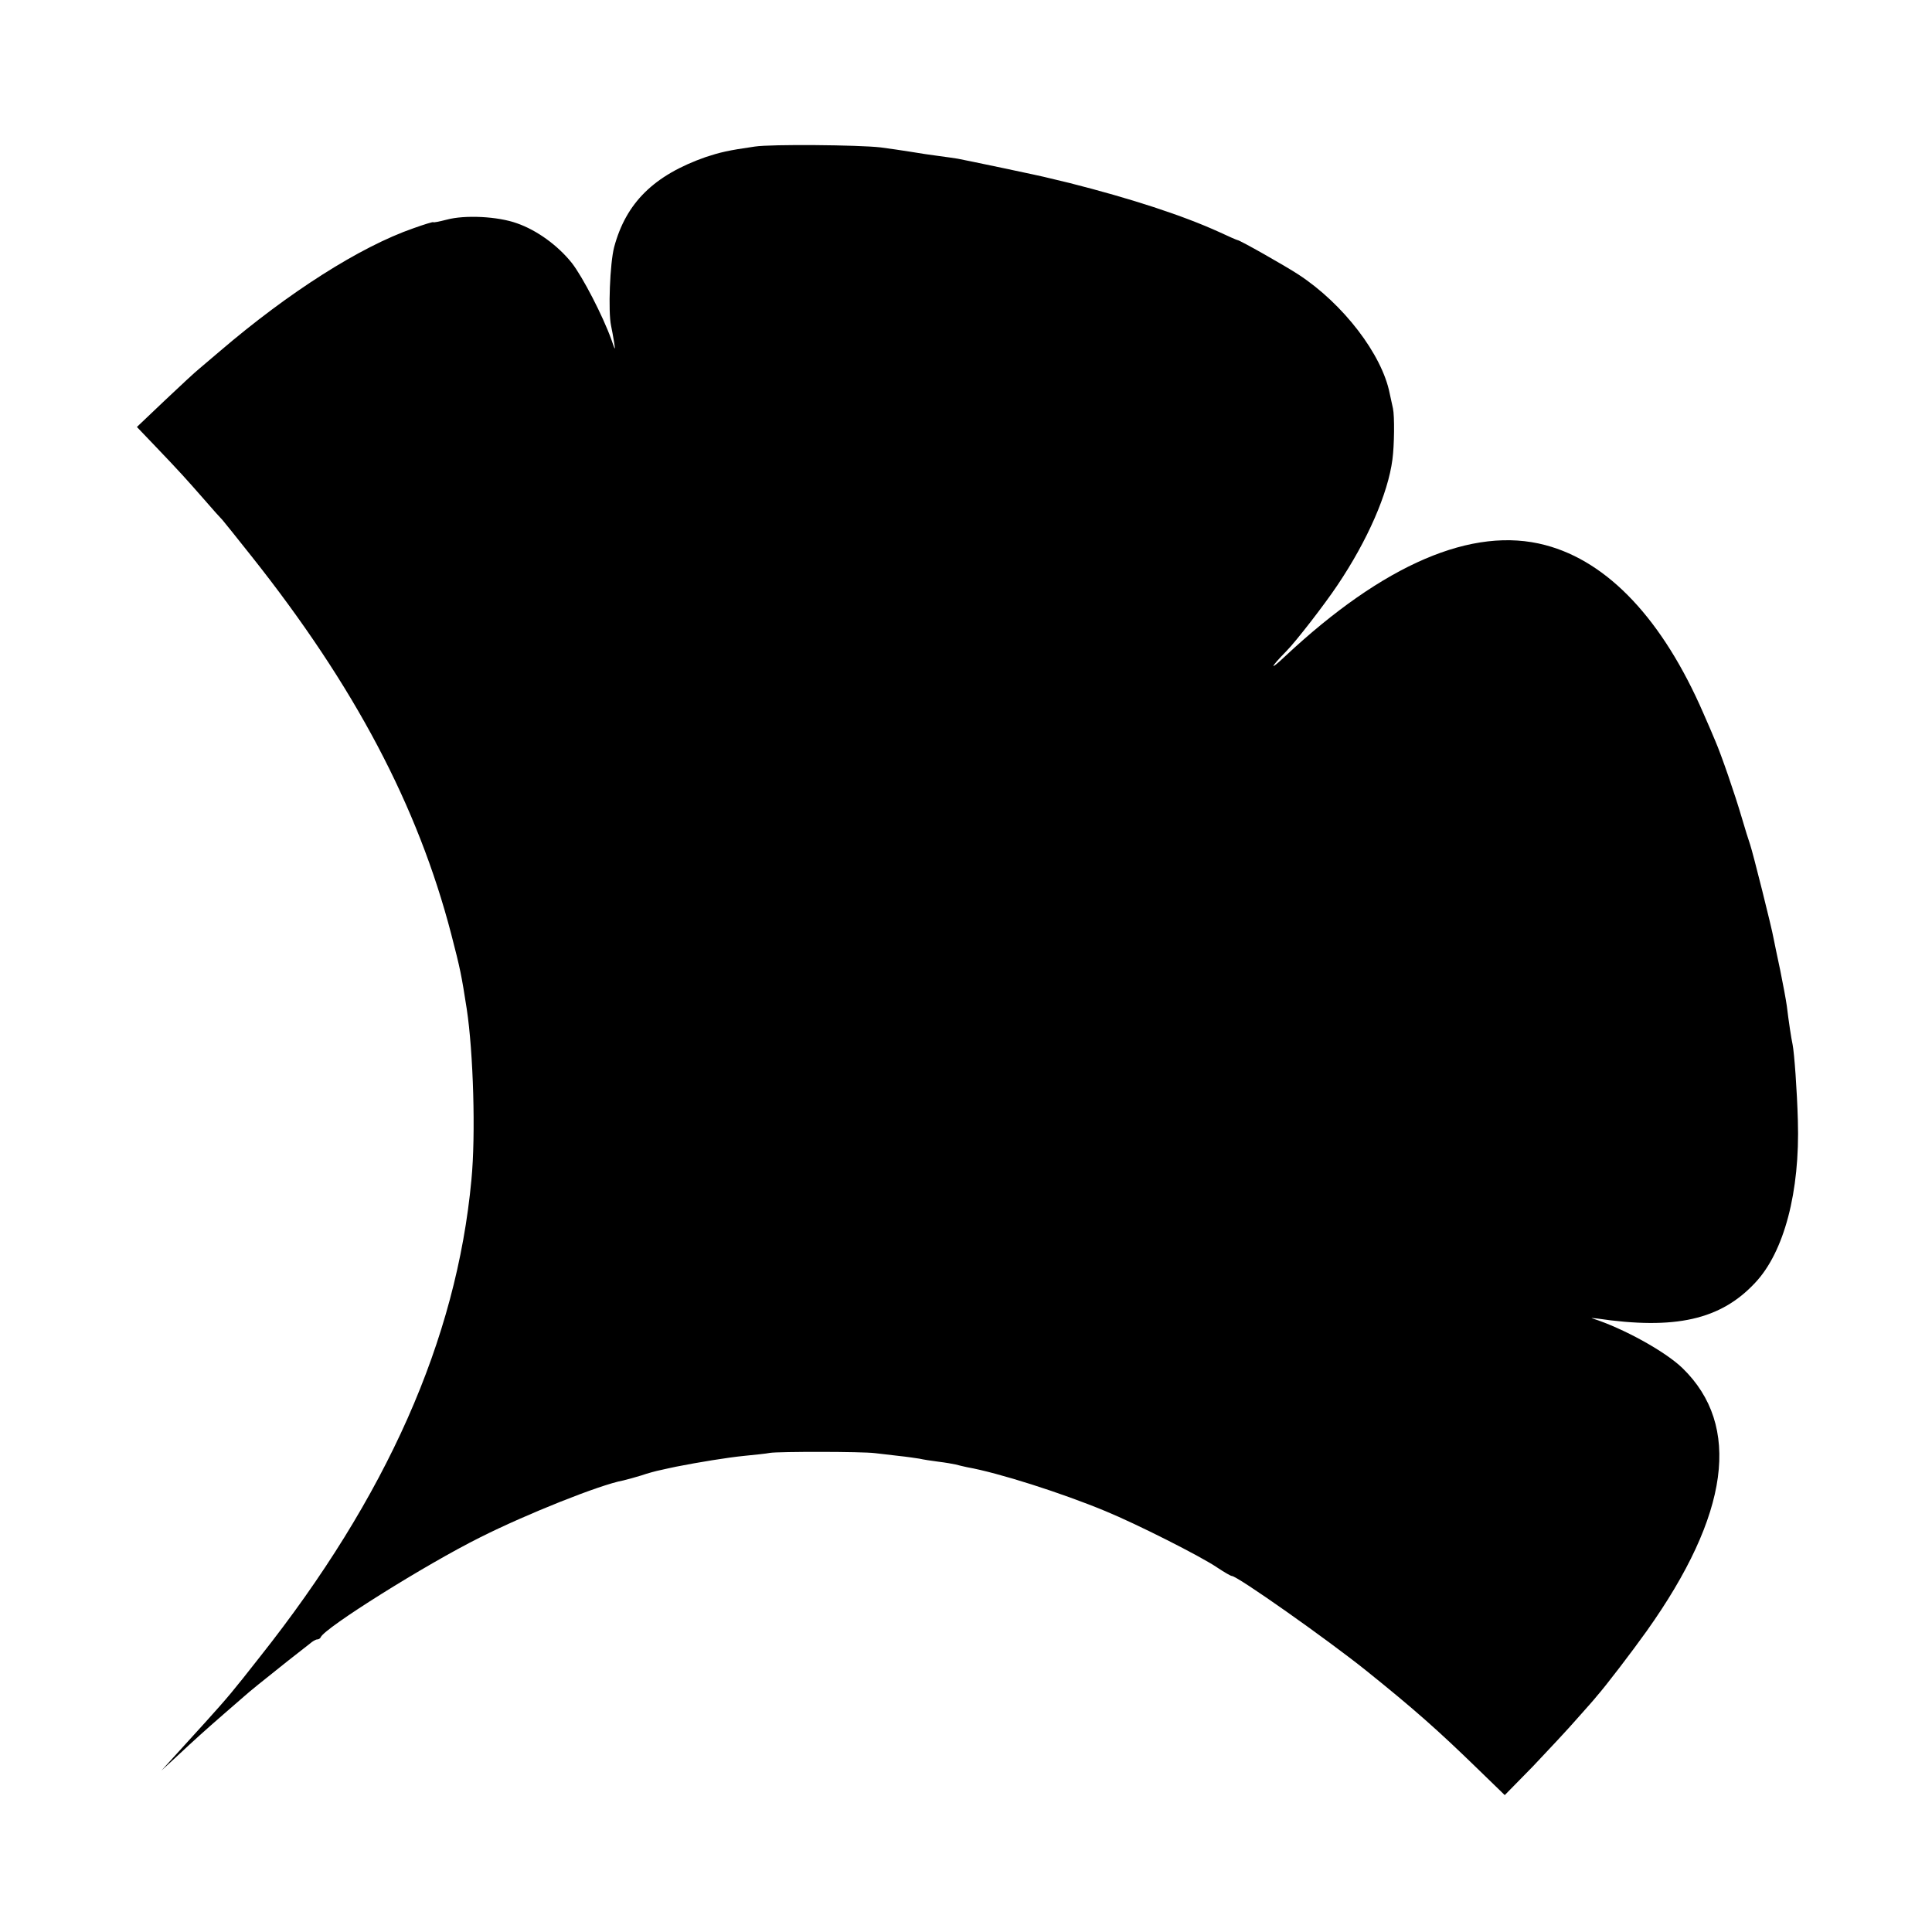
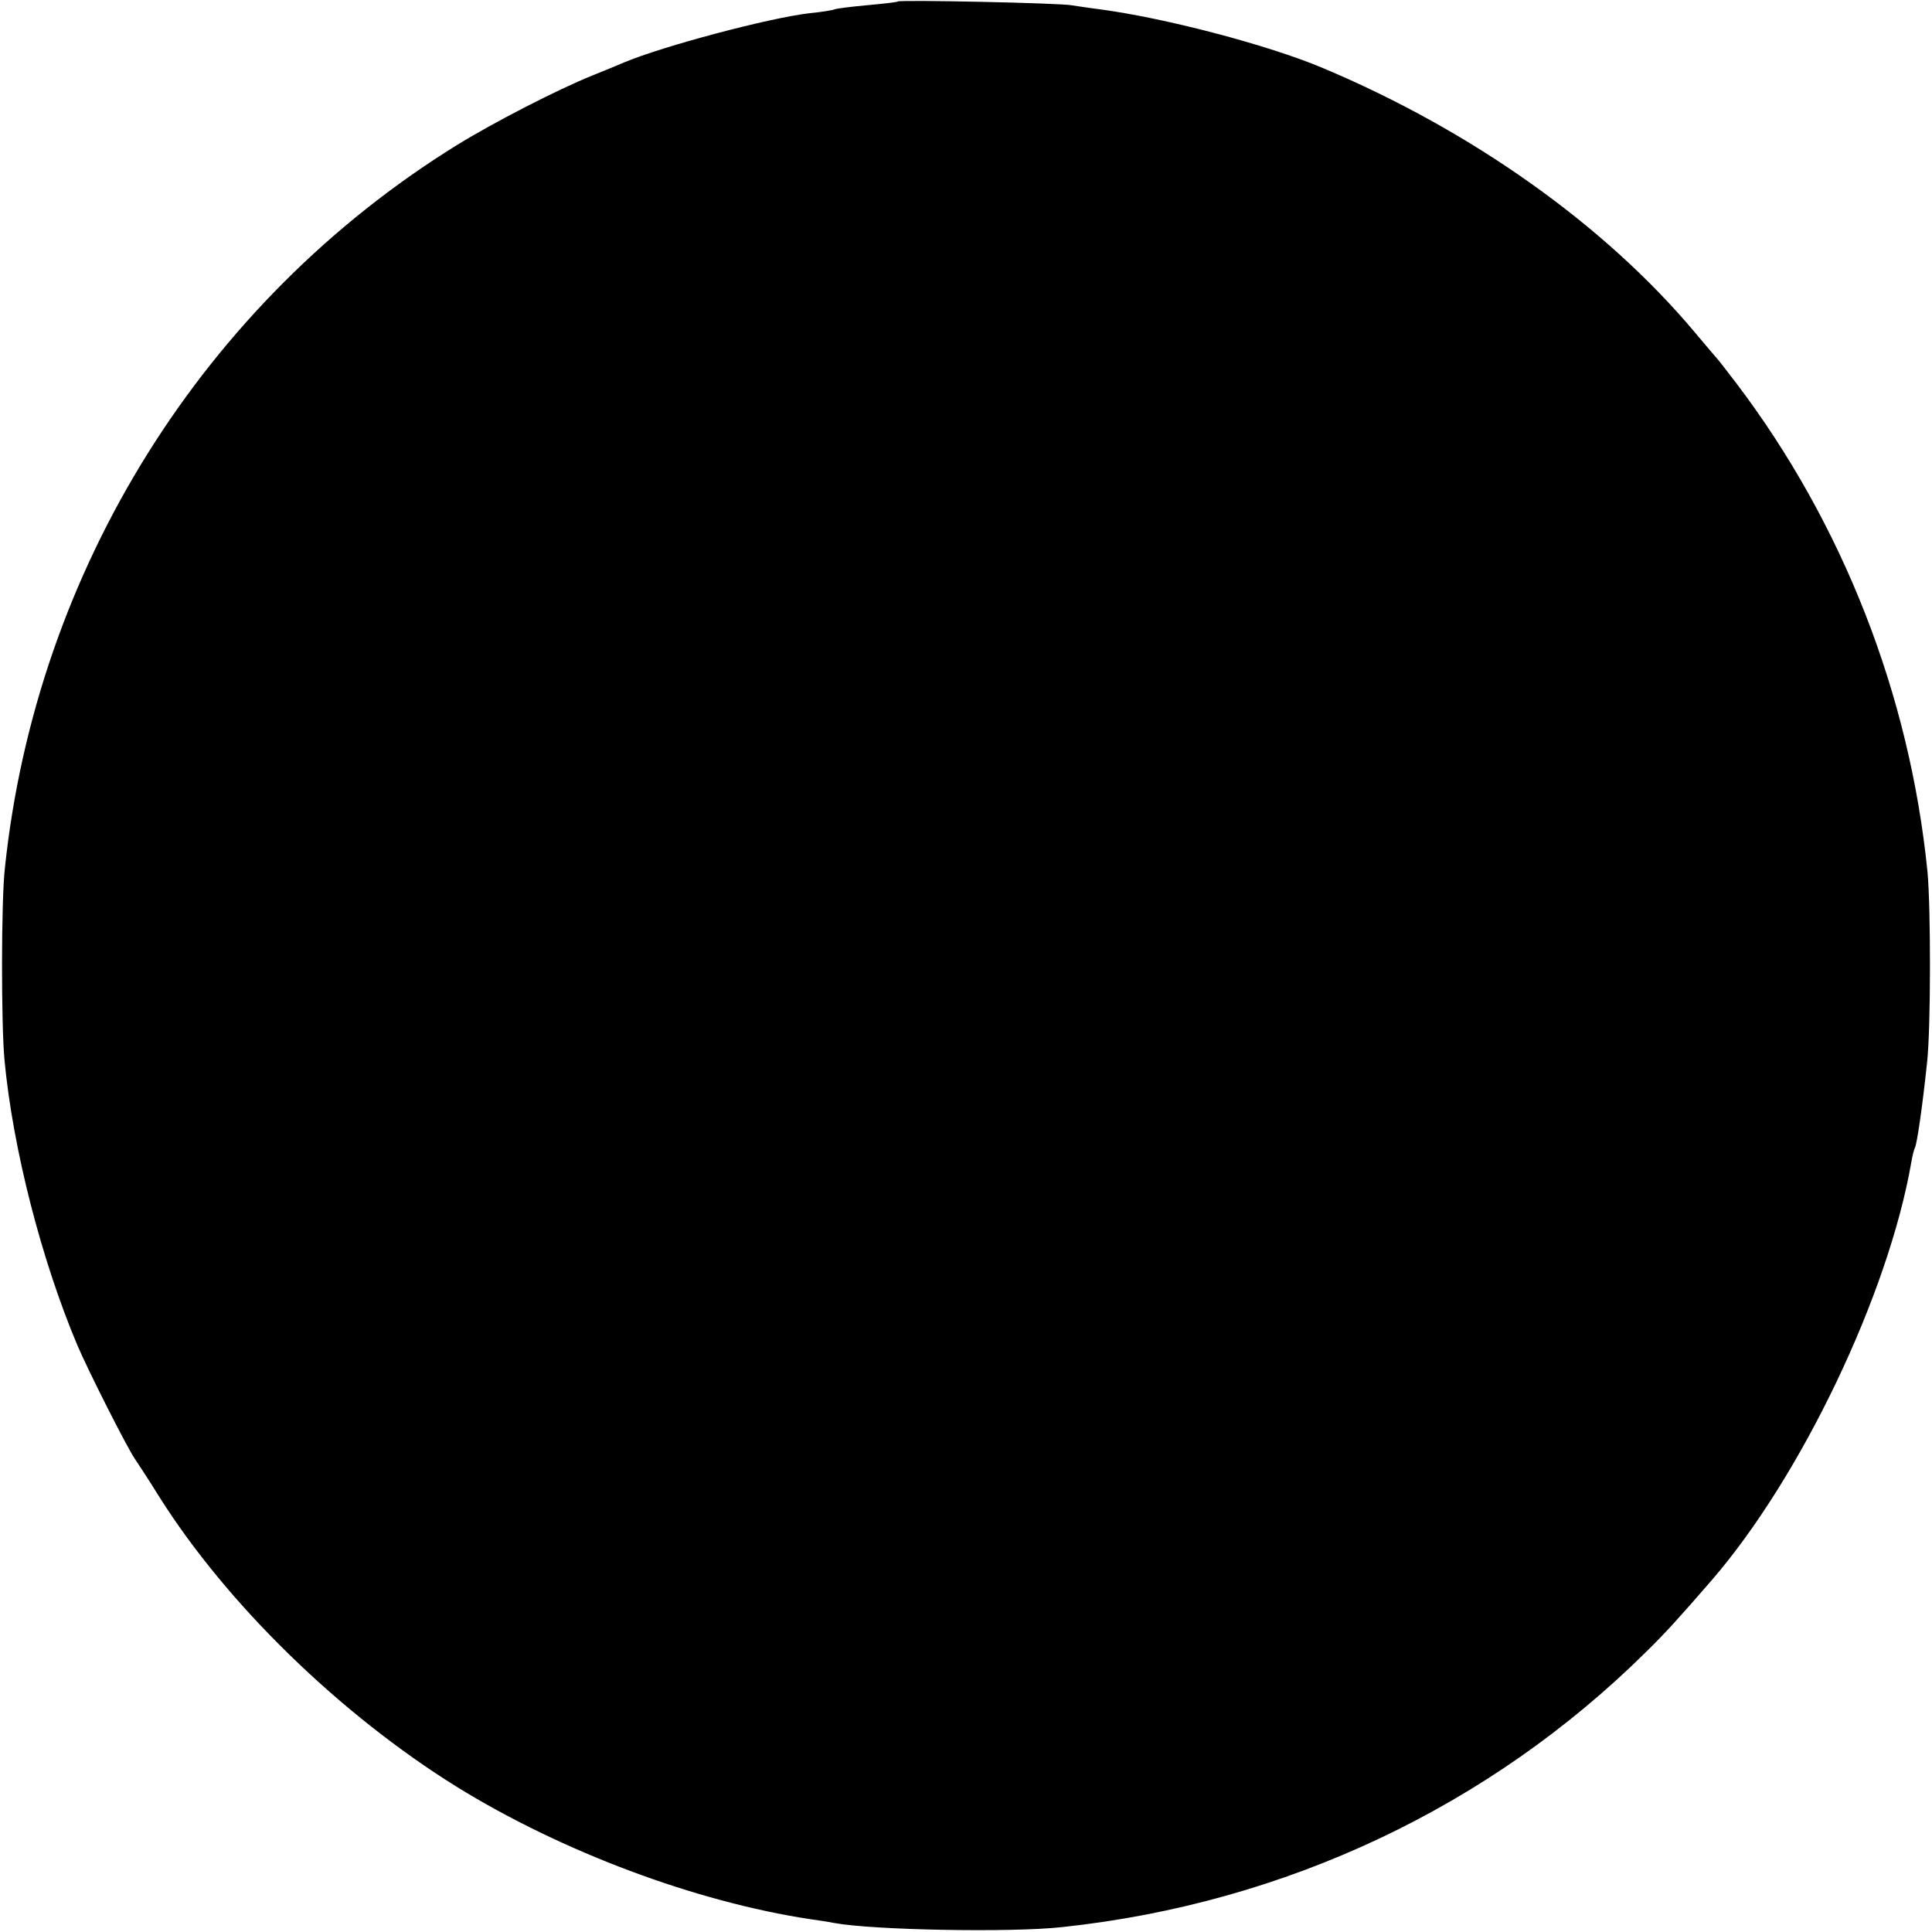
- <svg xmlns="http://www.w3.org/2000/svg" version="1.0" width="700pt" height="700pt" viewBox="0 0 700 700" preserveAspectRatio="xMidYMid meet">
-   <g transform="translate(0,700) scale(0.1,-0.1)" fill="#000000" stroke="none">
-     <path d="M2735 6469 c-98 -14 -126 -21 -178 -38 -188 -66 -289 -166 -332 -327 -15 -58 -22 -232 -11 -284 3 -14 8 -41 11 -60 5 -32 4 -31 -10 10 -31 86 -104 227 -143 277 -51 64 -127 119 -199 144 -69 25 -189 31 -255 13 -27 -7 -48 -11 -48 -9 0 2 -33 -8 -72 -22 -193 -67 -452 -232 -702 -446 -27 -23 -60 -51 -73 -62 -14 -11 -70 -63 -126 -116 l-101 -96 66 -69 c90 -94 114 -121 178 -194 30 -35 60 -68 66 -74 5 -6 53 -65 105 -131 374 -471 603 -905 724 -1370 33 -127 37 -148 56 -270 24 -157 33 -457 17 -620 -54 -579 -307 -1149 -767 -1729 -98 -125 -114 -144 -196 -235 -54 -59 -60 -66 -120 -132 l-40 -44 50 46 c76 71 104 96 175 158 36 31 70 61 76 66 14 13 72 60 154 125 36 28 73 57 83 65 9 8 21 15 26 15 5 0 11 3 13 8 14 34 381 264 578 362 167 84 435 191 518 206 13 3 42 11 65 18 23 8 56 17 72 20 17 4 41 9 55 12 81 16 185 33 245 39 39 4 81 8 95 11 32 5 334 5 380 -1 19 -2 58 -7 86 -10 29 -3 62 -8 75 -10 13 -3 44 -8 69 -11 25 -3 53 -8 62 -10 10 -3 29 -7 42 -10 113 -20 342 -93 501 -159 112 -46 346 -164 406 -205 24 -16 48 -30 52 -30 20 0 346 -230 487 -343 173 -139 259 -215 403 -355 l99 -96 102 104 c55 58 128 136 161 174 33 37 65 73 70 80 32 36 129 163 181 236 301 423 344 745 130 953 -63 61 -216 145 -326 180 -8 2 -1 2 15 0 284 -42 449 -5 574 129 105 111 163 330 155 588 -3 110 -13 245 -19 275 -5 23 -14 82 -21 140 -3 22 -14 81 -24 130 -11 50 -21 101 -24 115 -6 36 -75 311 -85 340 -5 14 -19 59 -31 100 -24 82 -74 227 -95 275 -7 17 -26 62 -43 100 -147 339 -345 550 -573 610 -263 70 -586 -69 -944 -404 -57 -54 -54 -41 5 19 35 35 140 171 186 240 109 162 183 332 199 455 7 51 8 158 2 185 -2 8 -7 33 -12 55 -28 141 -168 324 -330 430 -47 31 -213 125 -221 125 -2 0 -32 13 -66 29 -134 61 -322 122 -543 178 -33 8 -67 16 -75 18 -25 7 -303 65 -330 70 -14 2 -45 7 -70 10 -25 3 -70 10 -100 15 -30 5 -80 12 -110 16 -79 9 -396 12 -455 3z" />
+ <svg xmlns="http://www.w3.org/2000/svg" version="1.0" width="512pt" height="512pt" viewBox="0 0 512 512" preserveAspectRatio="xMidYMid meet">
+   <g transform="translate(0,512) scale(0.1,-0.1)" fill="#000000" stroke="none">
+     <path d="M2379 5116 c-2 -2 -40 -6 -83 -10 -44 -4 -82 -9 -85 -11 -4 -2 -34 -7 -66 -10 -109 -13 -387 -87 -490 -130 -16 -7 -55 -23 -85 -35 -94 -38 -261 -124 -360 -185 -670 -415 -1114 -1125 -1197 -1915 -10 -86 -10 -416 -1 -510 22 -234 98 -530 193 -755 28 -66 132 -272 153 -302 10 -15 39 -59 63 -98 180 -286 479 -577 789 -770 280 -173 634 -305 937 -351 21 -3 49 -7 63 -10 101 -19 470 -26 605 -11 591 63 1133 319 1548 730 53 52 87 90 173 189 237 274 468 757 529 1107 3 19 8 37 10 40 5 10 19 102 32 226 10 91 10 409 1 505 -47 469 -224 922 -507 1295 -25 33 -50 65 -56 71 -5 6 -30 35 -55 65 -238 283 -590 533 -985 699 -145 61 -419 133 -595 156 -25 3 -56 8 -70 10 -29 6 -456 15 -461 10z" />
  </g>
</svg>
